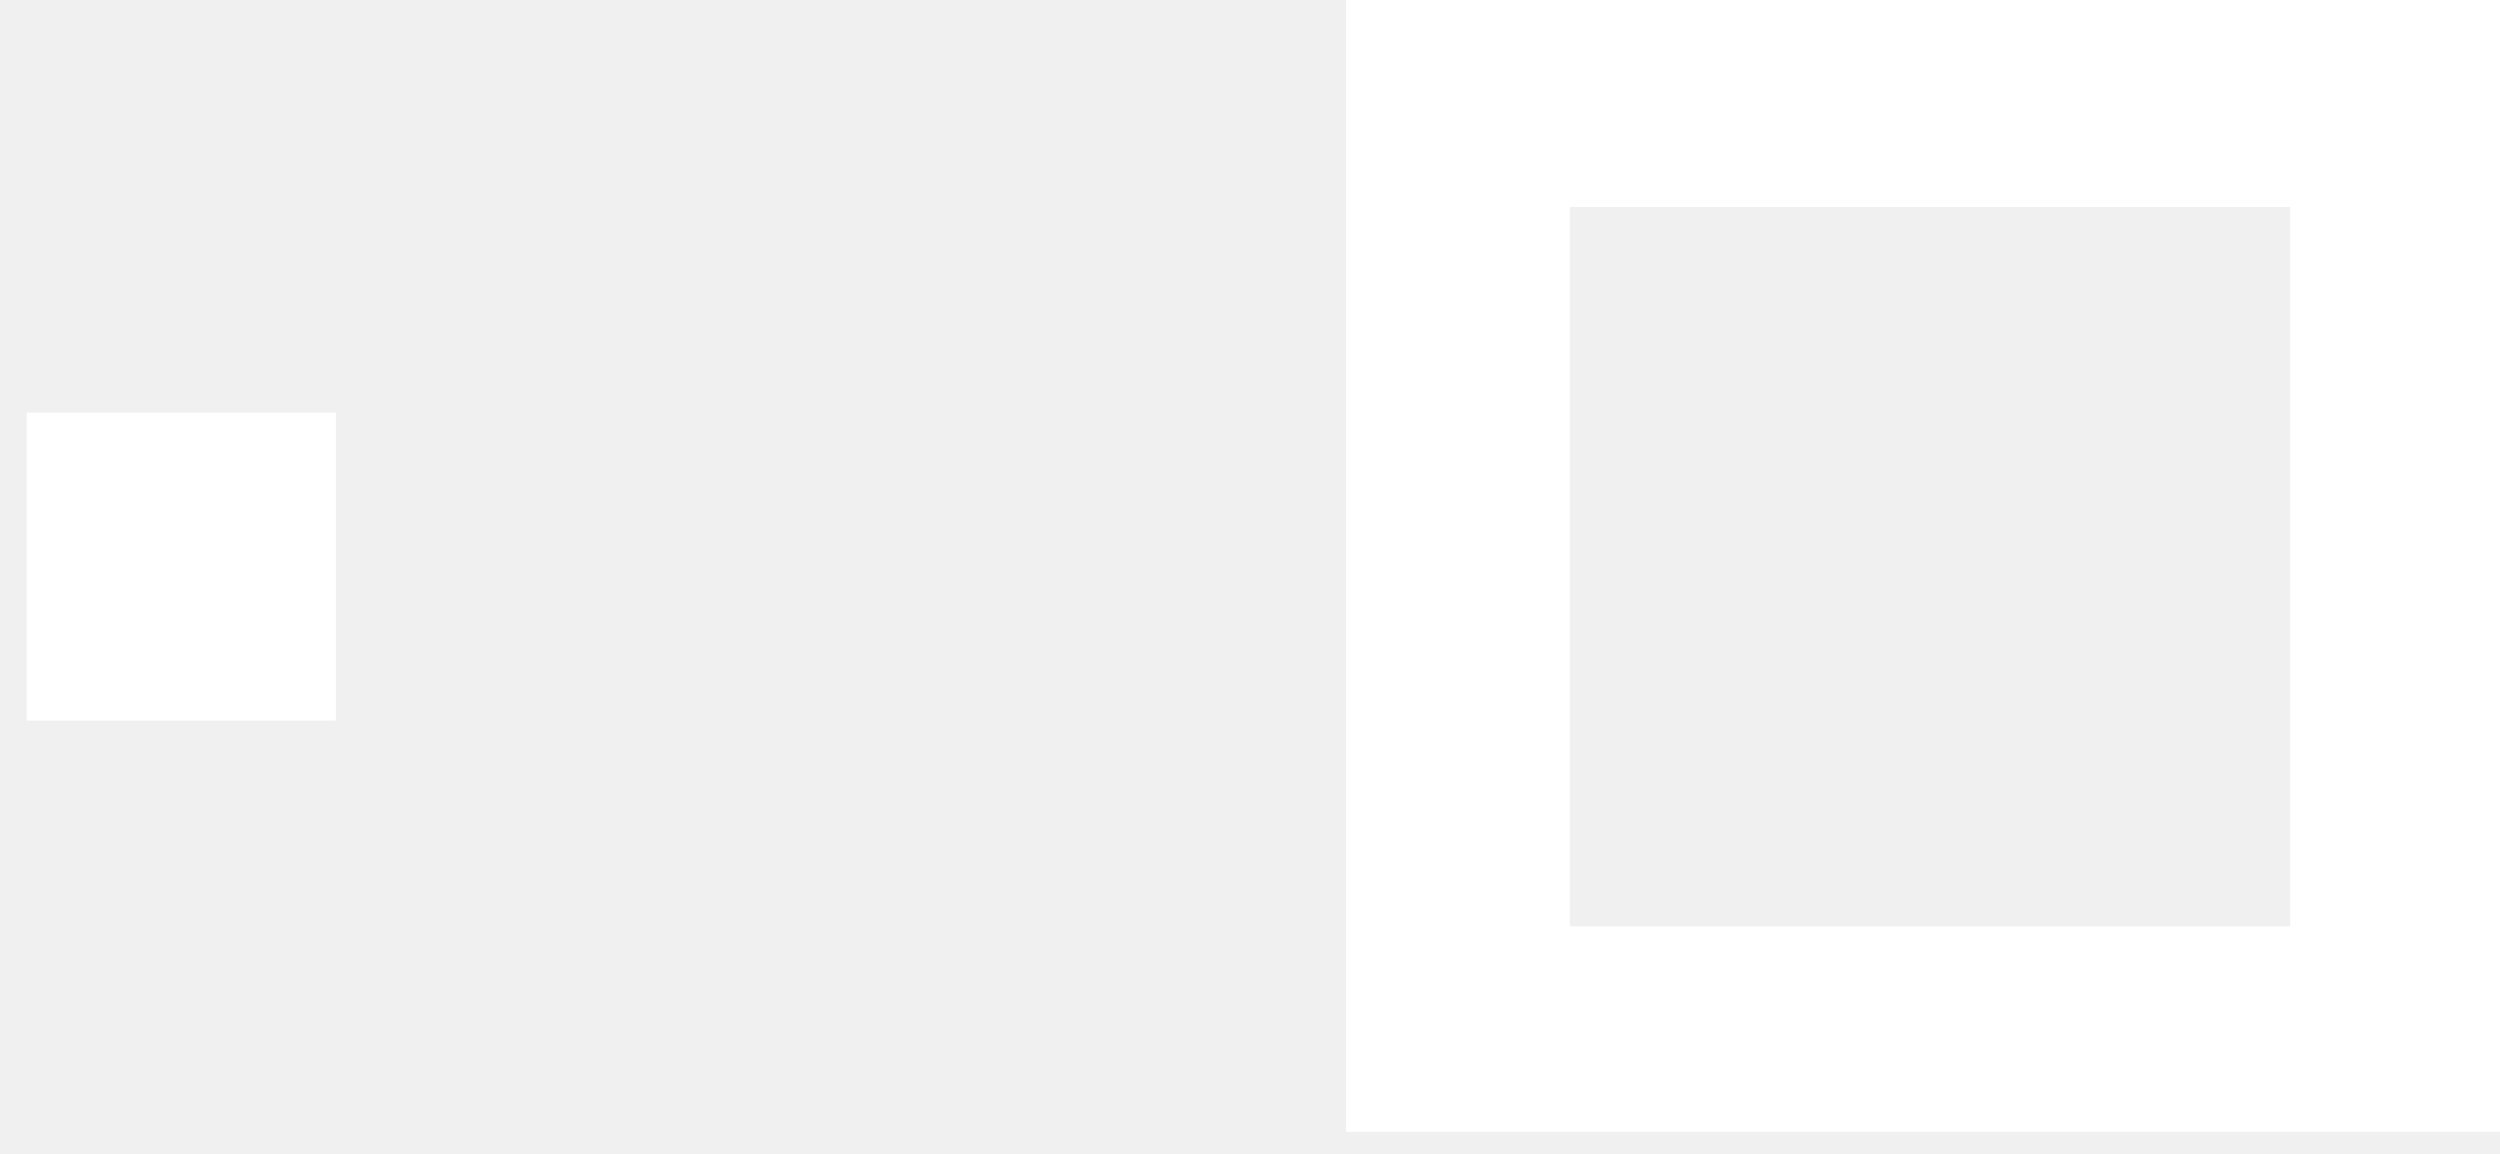
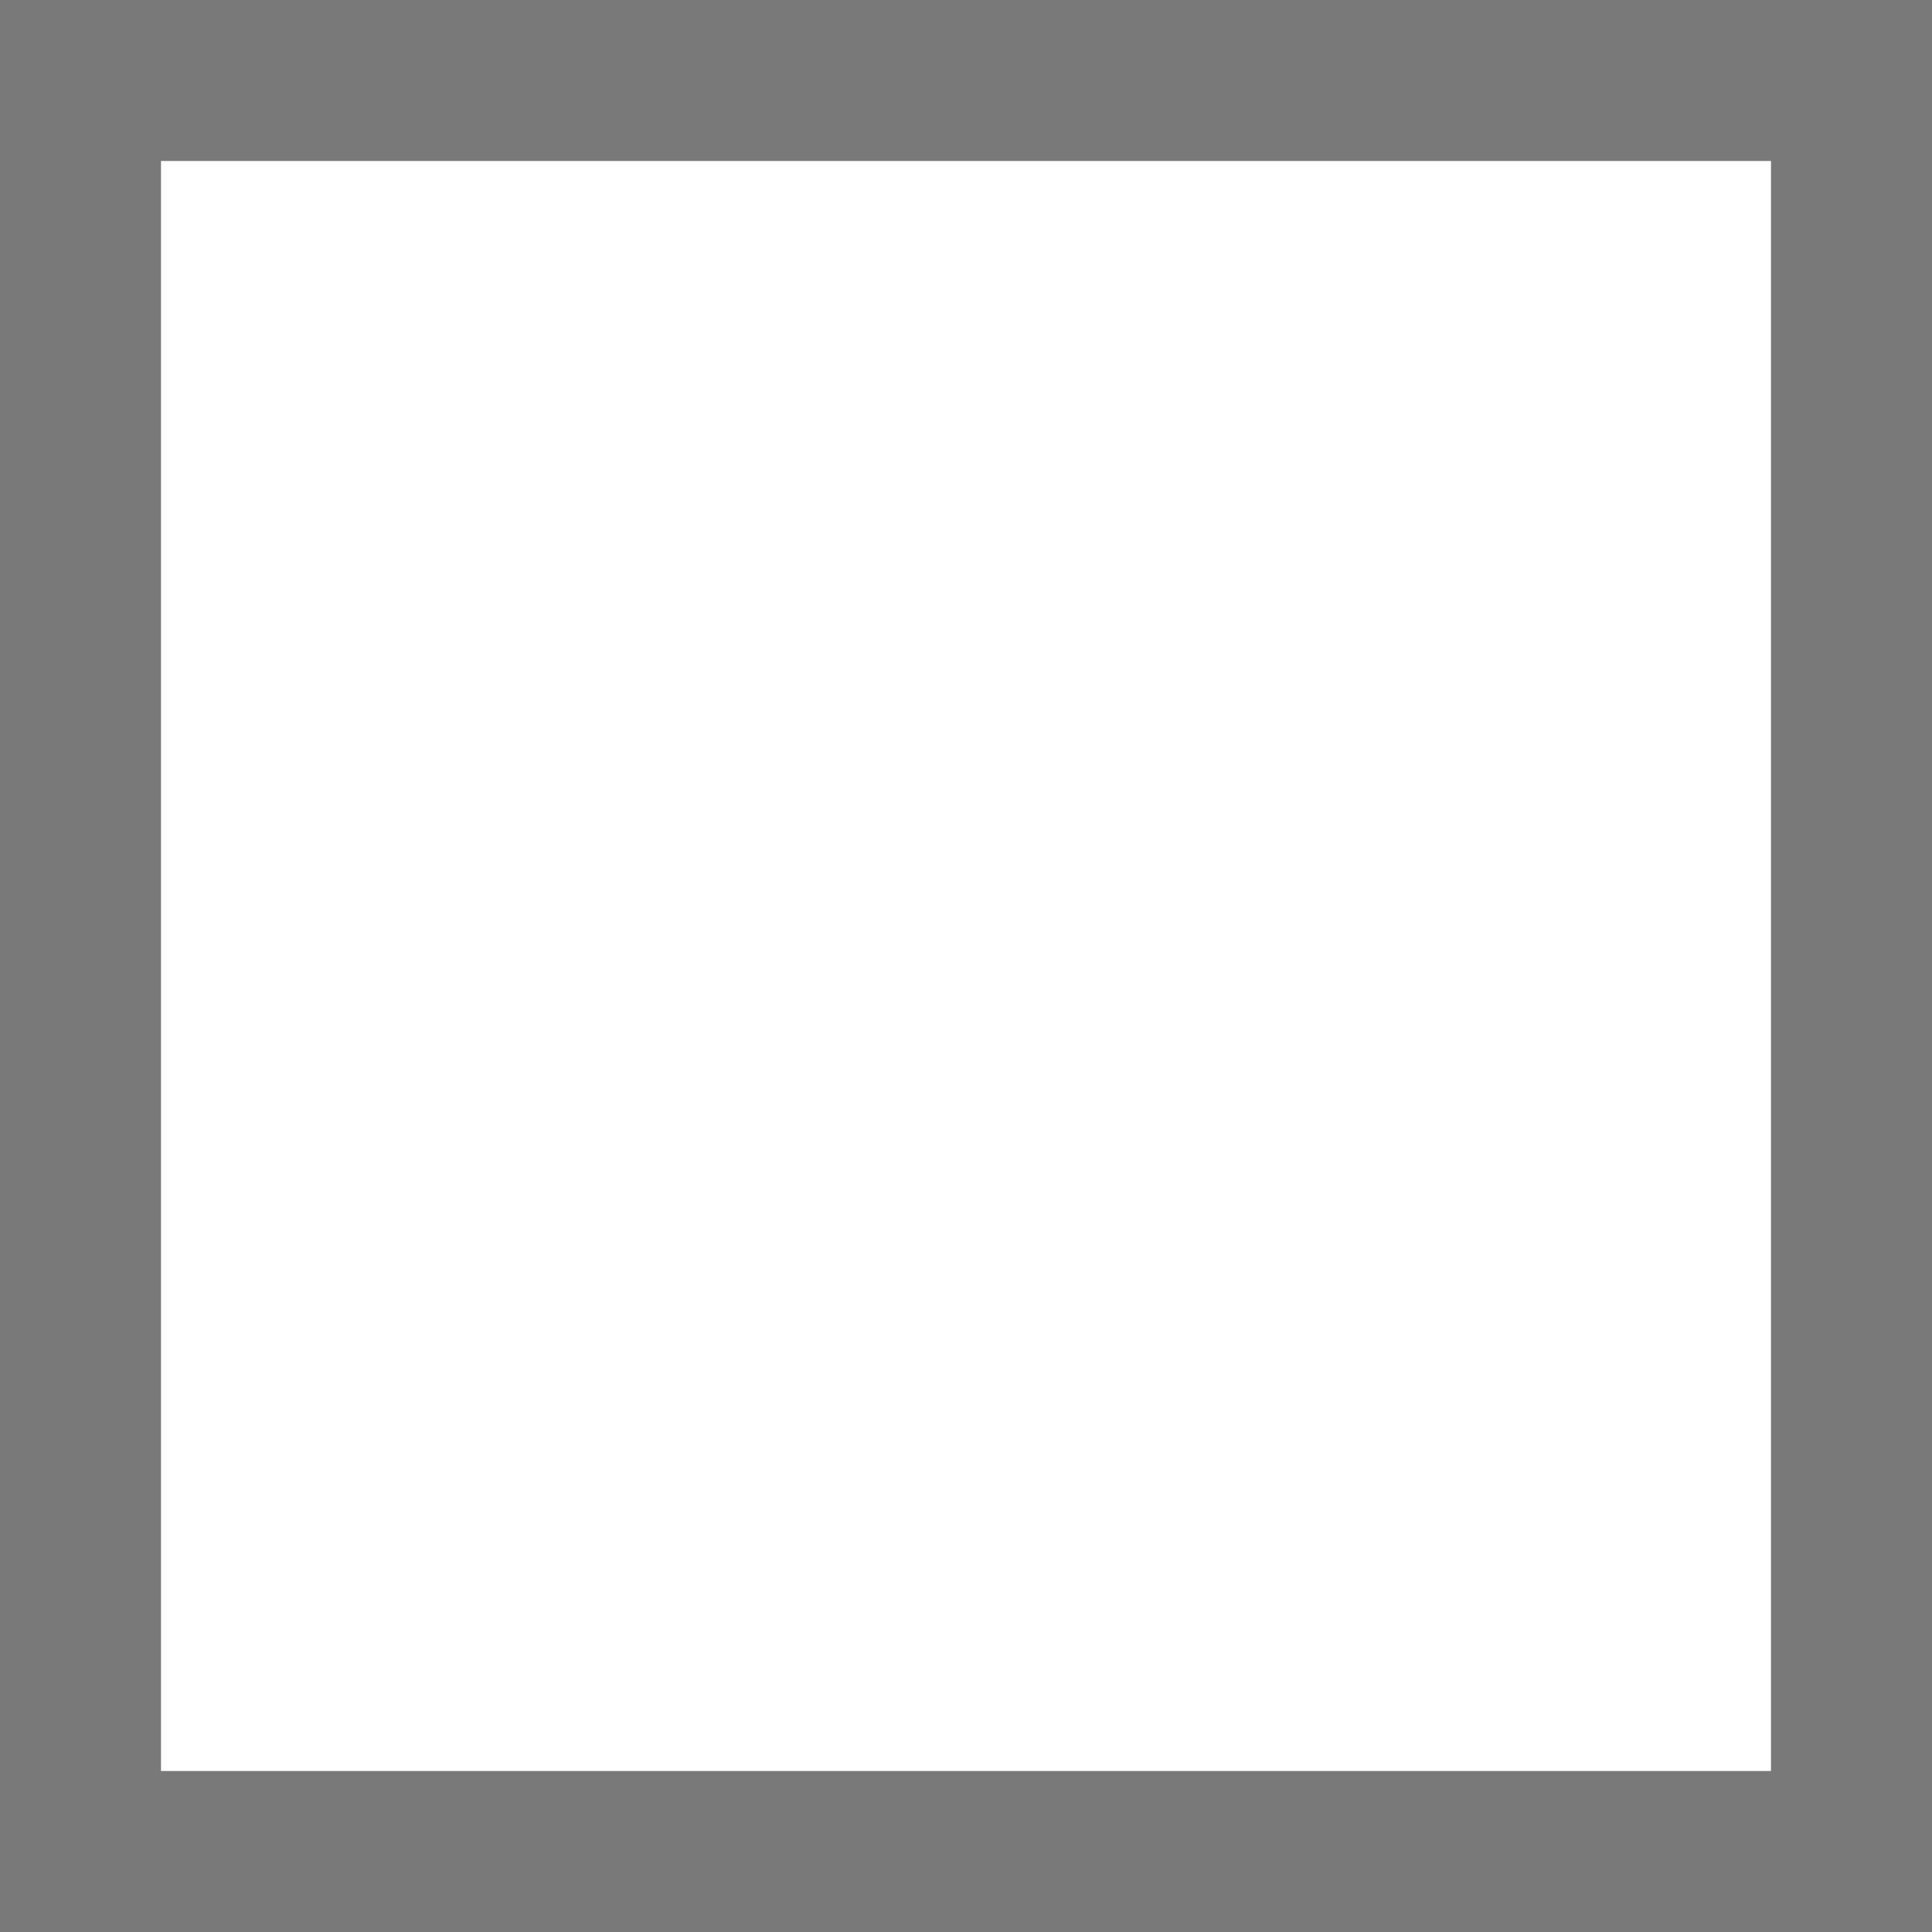
- <svg xmlns="http://www.w3.org/2000/svg" version="1.1" width="26px" height="12px">
-   <g transform="translate(-254 -248 )">
-     <path d="M 0.278 4.292  L 0.278 7.494  L 3.493 7.494  L 3.493 4.292  L 0.278 4.292  Z M 26 11.771  L 14 11.771  L 14 0  L 26 0  L 26 11.771  Z M 16.326 2.153  L 16.326 9.633  L 23.818 9.633  L 23.818 2.153  L 16.326 2.153  Z " fill-rule="nonzero" fill="#ffffff" stroke="none" transform="matrix(1 0 0 1 254 248 )" />
-   </g>
+ <svg xmlns="http://www.w3.org/2000/svg" version="1.1" width="12px" height="12px" viewBox="260 6313  12 12">
+   <path d="M 260.5 6313.5  L 271.5 6313.5  L 271.5 6324.5  L 260.5 6324.5  L 260.5 6313.5  Z " fill-rule="nonzero" fill="#ffffff" stroke="none" />
+   <path d="M 260.5 6313.5  L 271.5 6313.5  L 271.5 6324.5  L 260.5 6324.5  L 260.5 6313.5  Z " stroke-width="1" stroke="#797979" fill="none" />
</svg>
